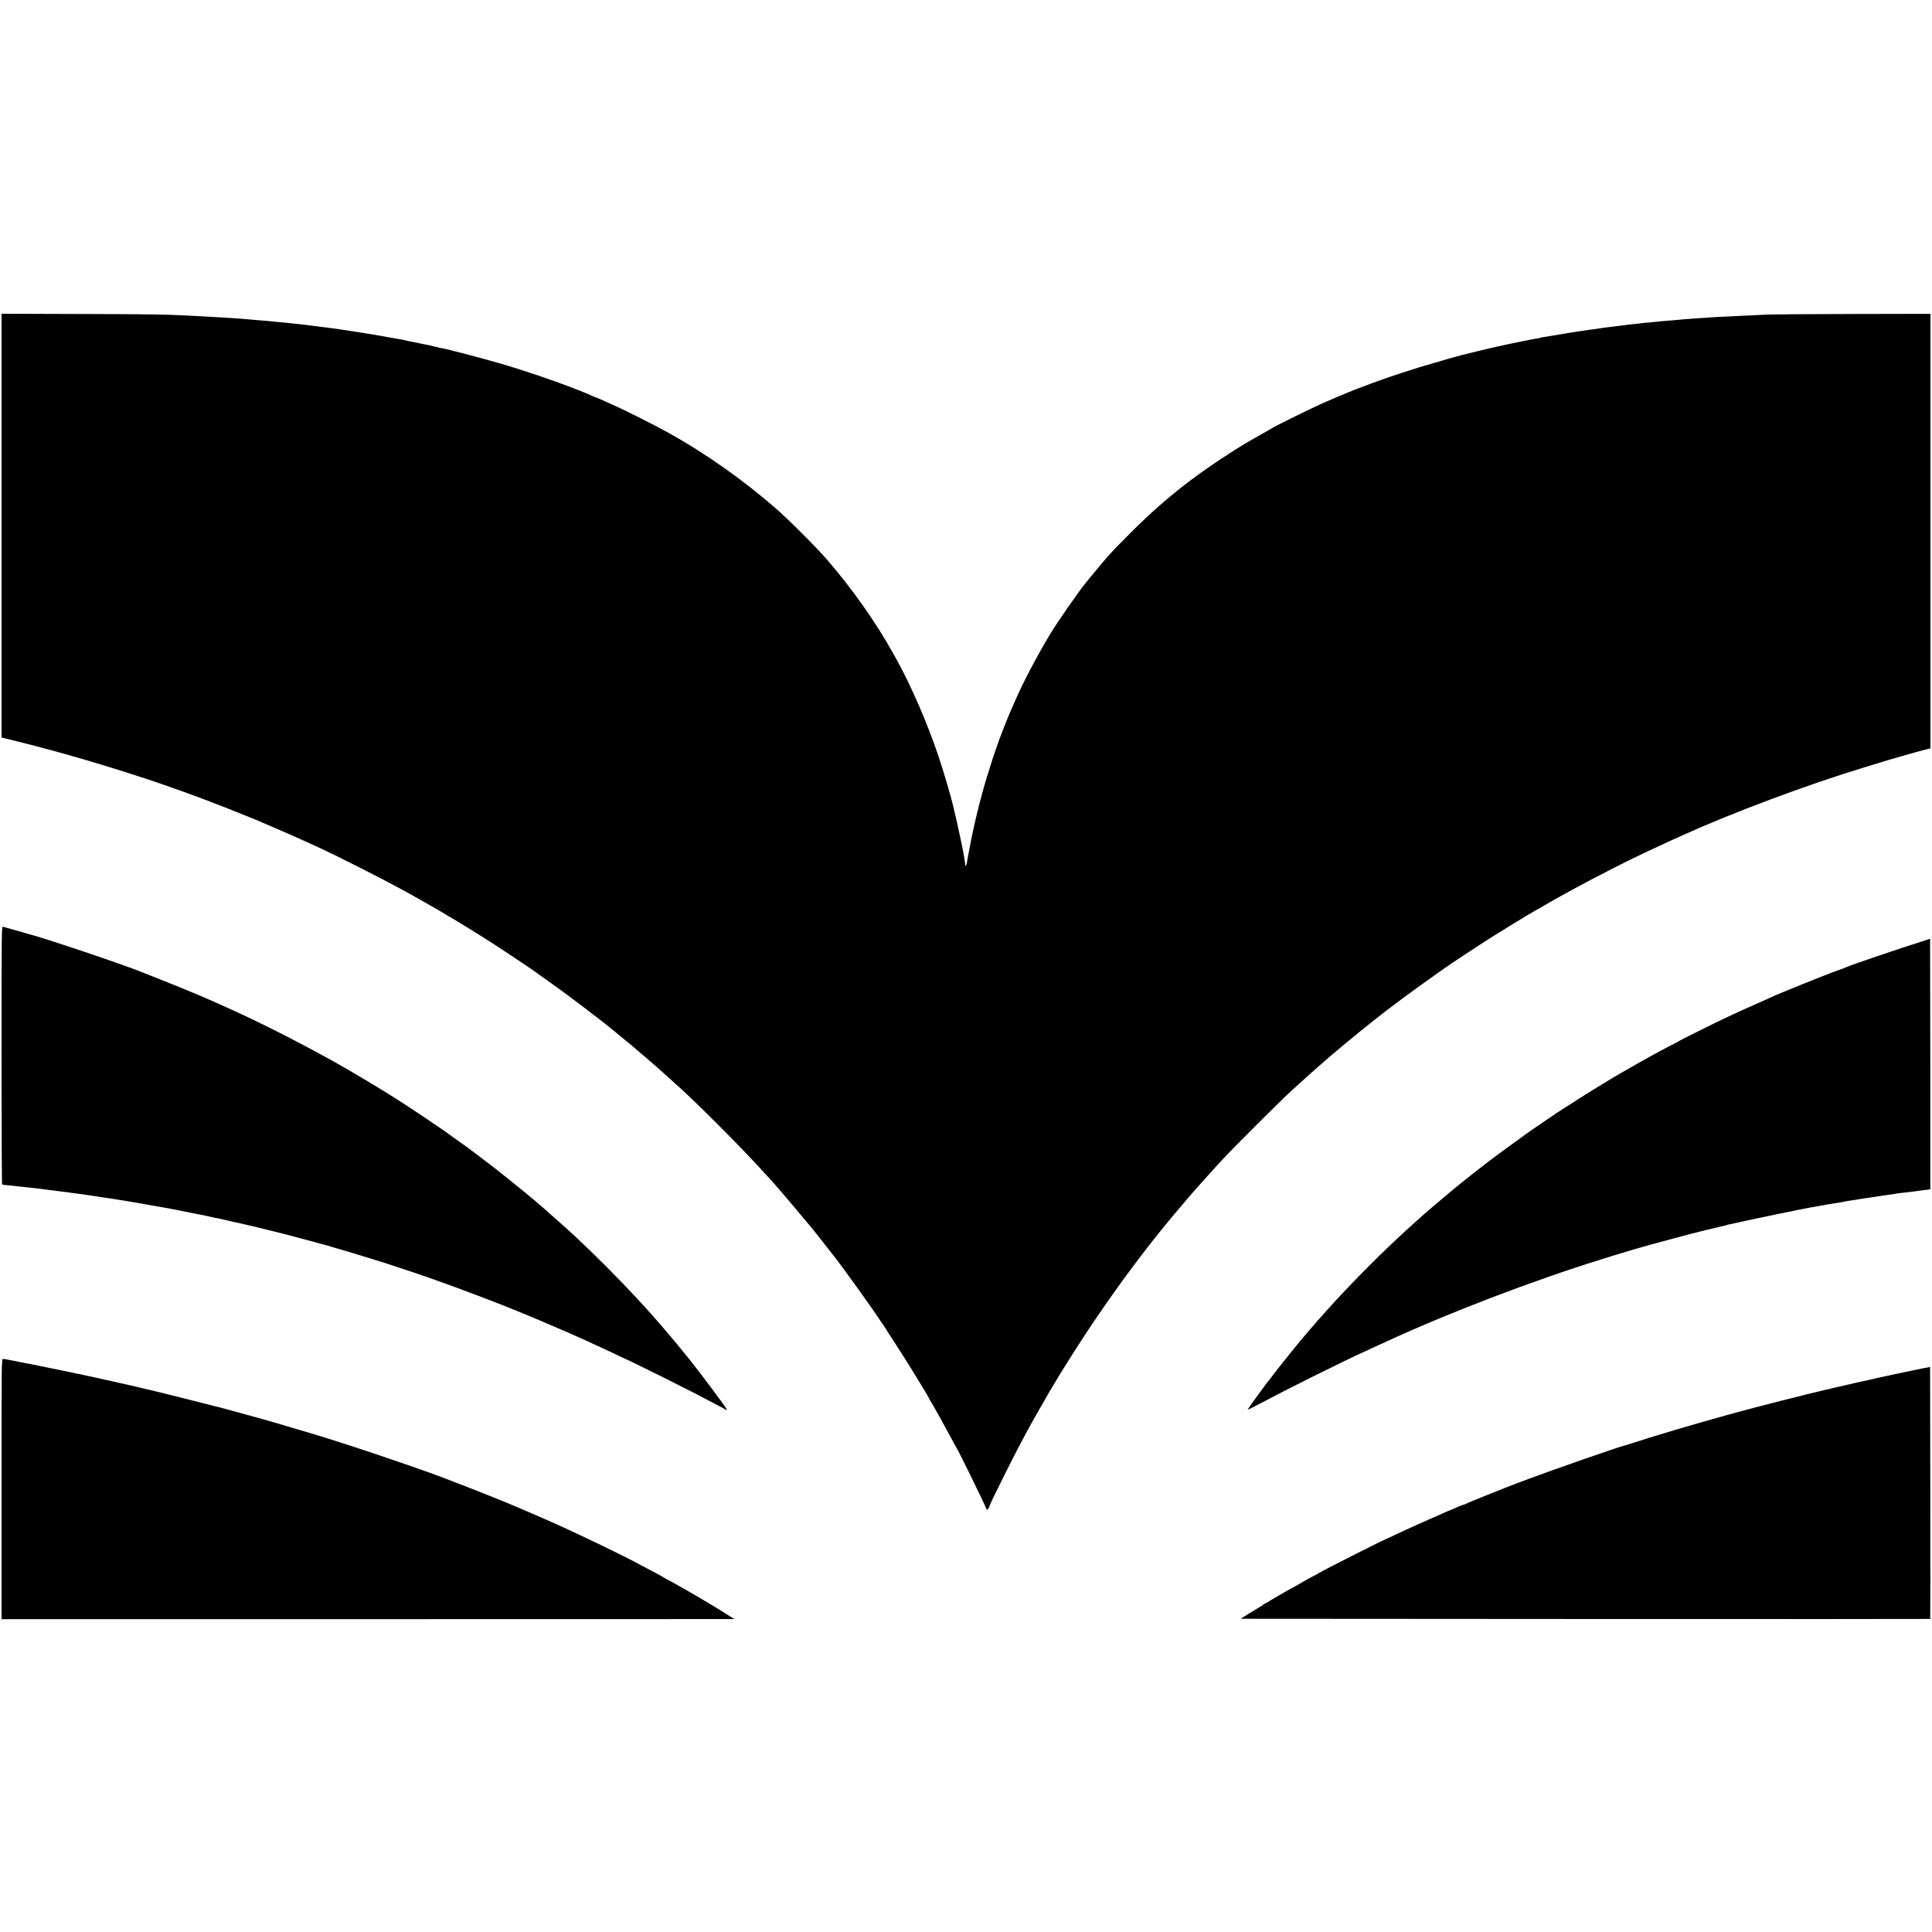
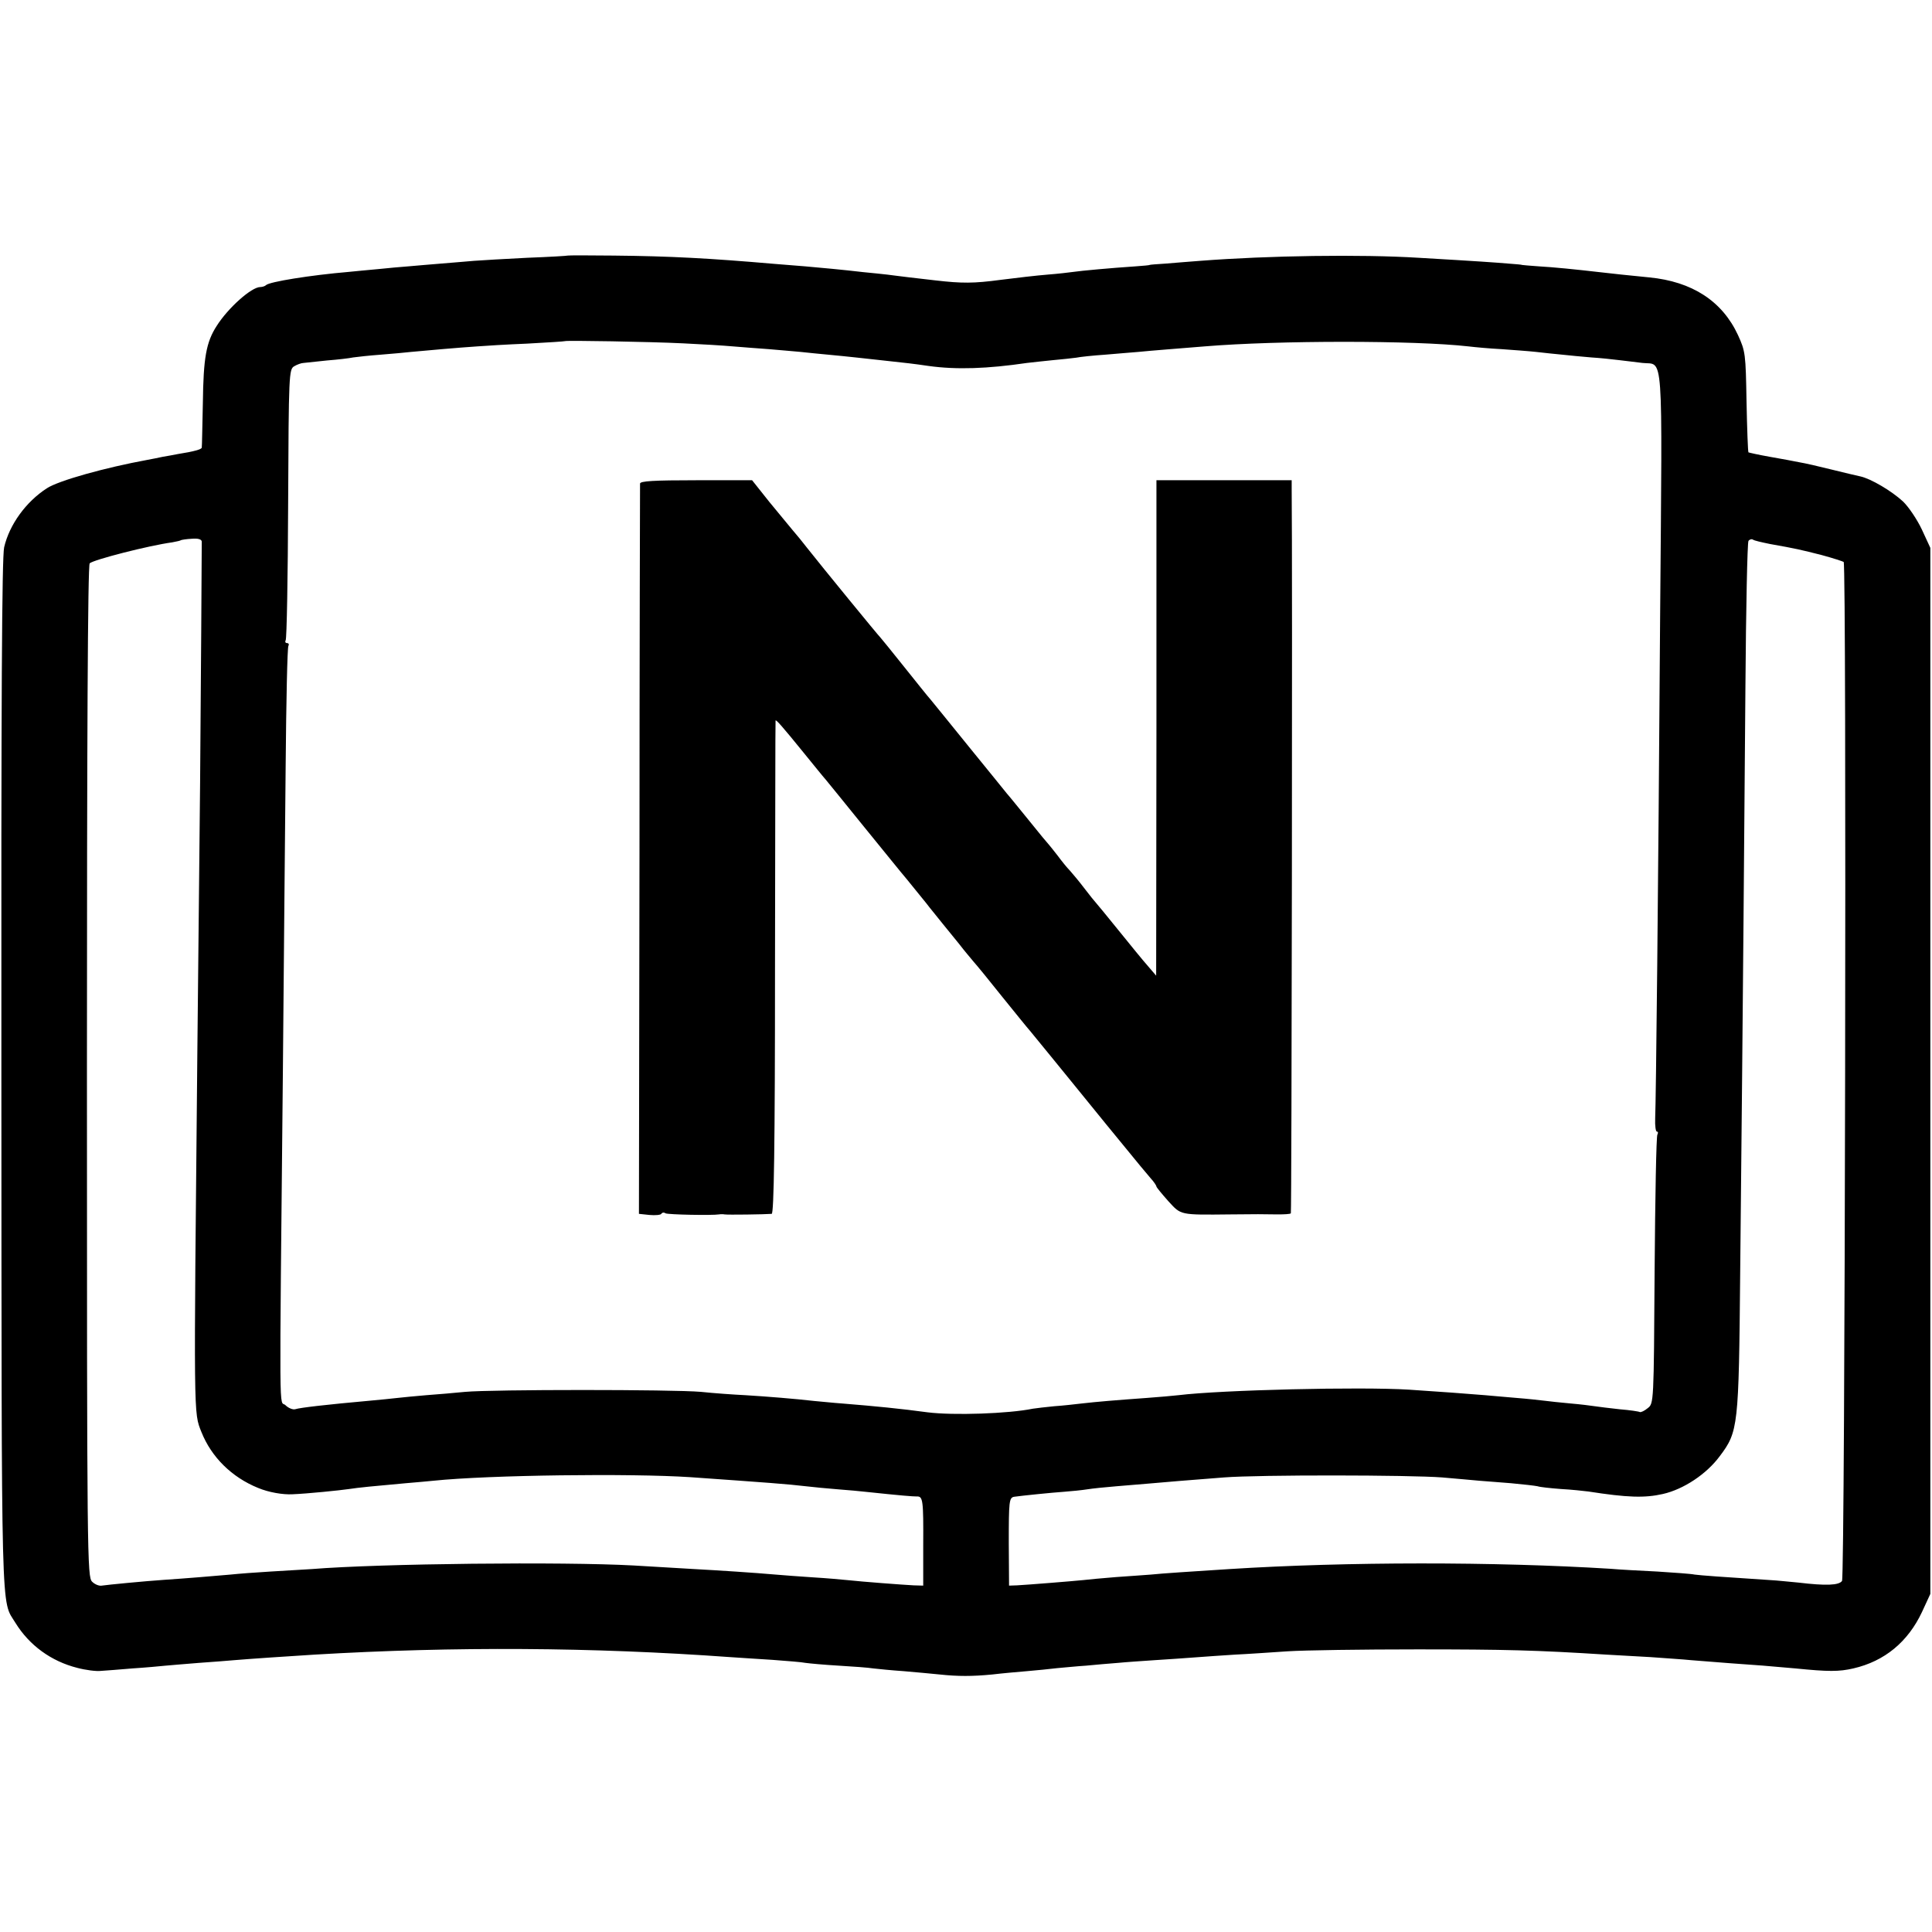
- <svg xmlns="http://www.w3.org/2000/svg" version="1.0" width="2532pt" height="2532pt" viewBox="0 0 2532 2532" preserveAspectRatio="xMidYMid meet">
-   <g transform="translate(0,2532) scale(0.1,-0.1)" fill="#000000" stroke="none">
-     <path d="M20 18431 l0 -2776 192 -48 c168 -41 379 -96 543 -142 28 -8 91 -25 140 -39 215 -59 727 -215 925 -282 41 -14 82 -27 90 -29 18 -4 477 -163 505 -175 11 -5 47 -18 80 -30 33 -11 67 -24 75 -27 8 -3 17 -7 20 -7 10 -3 312 -118 355 -136 11 -5 101 -40 200 -80 99 -39 189 -75 200 -80 11 -5 101 -44 200 -86 170 -72 374 -162 530 -234 39 -18 95 -44 125 -57 163 -74 796 -393 1000 -505 36 -19 101 -55 145 -78 117 -64 476 -270 507 -291 14 -11 28 -19 31 -19 7 0 375 -226 537 -330 158 -101 592 -391 600 -400 3 -3 70 -52 150 -107 235 -165 701 -518 865 -654 11 -10 74 -61 140 -115 66 -54 122 -100 125 -103 4 -5 66 -58 160 -137 69 -58 288 -251 310 -273 15 -15 44 -41 65 -60 230 -196 895 -862 1181 -1181 27 -30 58 -64 69 -75 39 -39 282 -322 412 -480 73 -88 139 -167 147 -175 7 -8 66 -82 131 -165 64 -82 124 -159 133 -170 95 -115 517 -701 630 -875 19 -30 38 -57 42 -60 3 -3 9 -12 13 -20 4 -8 54 -87 112 -175 145 -219 447 -709 478 -775 4 -8 15 -28 26 -45 42 -69 187 -331 266 -480 32 -61 61 -114 66 -120 25 -34 389 -780 389 -798 0 -15 31 16 34 34 4 21 63 144 205 429 146 291 250 490 356 680 23 41 53 95 67 120 14 25 46 80 72 123 25 43 46 80 46 82 0 2 51 89 114 193 481 800 1051 1601 1602 2252 149 176 213 251 240 280 17 19 75 85 129 145 54 61 113 126 131 145 18 19 66 71 106 115 102 112 763 772 877 875 52 47 106 96 121 110 15 14 62 57 106 96 68 61 123 110 298 262 84 72 287 241 411 341 77 61 147 117 155 124 164 133 531 406 775 577 94 66 175 123 180 127 26 21 494 329 605 398 161 101 425 262 470 288 19 11 49 28 65 38 17 11 37 22 45 26 8 4 58 32 110 63 103 61 126 74 390 218 288 156 687 360 895 457 44 21 118 55 165 77 113 53 194 91 255 118 28 12 75 33 105 47 649 294 1620 657 2378 888 301 92 340 104 467 140 72 20 159 45 195 55 36 10 79 22 95 26 17 4 32 8 35 9 3 1 20 5 38 9 l32 8 0 2848 0 2847 -1007 -2 c-555 -1 -1064 -5 -1133 -8 -501 -23 -521 -24 -650 -31 -150 -9 -250 -16 -317 -21 -35 -3 -93 -7 -130 -10 -38 -3 -86 -8 -108 -10 -22 -2 -76 -7 -120 -10 -44 -3 -93 -7 -110 -10 -16 -2 -66 -7 -110 -11 -44 -3 -88 -8 -97 -9 -9 -2 -48 -7 -85 -10 -37 -4 -79 -8 -93 -10 -14 -2 -50 -6 -80 -10 -30 -4 -66 -8 -80 -10 -14 -2 -50 -7 -80 -10 -30 -3 -66 -8 -80 -10 -44 -6 -114 -16 -141 -21 -15 -2 -47 -6 -70 -9 -24 -3 -73 -10 -109 -16 -75 -11 -65 -10 -270 -44 -85 -14 -171 -28 -190 -31 -19 -3 -43 -7 -52 -10 -20 -6 -44 -11 -94 -18 -22 -4 -115 -23 -209 -42 -93 -20 -177 -37 -185 -39 -110 -22 -579 -135 -645 -156 -16 -5 -133 -38 -260 -75 -252 -72 -626 -194 -836 -274 -74 -29 -138 -53 -144 -54 -5 -2 -21 -8 -35 -13 -14 -6 -59 -24 -100 -41 -100 -40 -274 -114 -385 -164 -94 -42 -532 -257 -575 -282 -14 -8 -101 -58 -195 -111 -93 -53 -179 -101 -190 -108 -622 -380 -1055 -716 -1515 -1177 -267 -267 -294 -296 -588 -655 -96 -117 -375 -519 -469 -675 -170 -281 -368 -658 -466 -890 -9 -19 -34 -77 -57 -129 -22 -51 -54 -130 -71 -175 -17 -44 -35 -90 -40 -101 -15 -34 -129 -358 -133 -380 -1 -5 -14 -46 -28 -90 -82 -250 -173 -601 -234 -900 -2 -11 -6 -31 -9 -45 -3 -14 -12 -63 -21 -110 -9 -47 -18 -94 -20 -105 -3 -11 -7 -38 -10 -60 -7 -47 -24 -71 -25 -35 0 14 -2 32 -4 40 -1 8 -5 33 -9 55 -3 22 -10 60 -15 85 -5 25 -19 95 -32 155 -18 91 -77 352 -94 418 -3 9 -7 26 -9 37 -22 97 -124 444 -187 630 -138 414 -354 913 -534 1239 -23 42 -55 99 -70 126 -219 394 -529 832 -855 1209 -147 169 -497 520 -675 675 -419 366 -922 721 -1390 981 -215 119 -544 285 -745 375 -58 26 -129 58 -158 71 -29 13 -55 24 -57 24 -3 0 -27 9 -53 21 -78 35 -83 37 -192 80 -315 123 -698 254 -1044 354 -215 62 -656 178 -726 190 -19 3 -60 12 -90 20 -30 8 -66 16 -80 19 -14 2 -36 7 -50 10 -14 3 -36 8 -50 10 -14 2 -45 9 -70 15 -25 5 -61 13 -80 16 -19 3 -51 10 -70 15 -19 5 -48 11 -65 13 -16 3 -95 17 -175 31 -80 14 -160 28 -177 31 -76 12 -92 15 -178 29 -49 8 -155 24 -235 36 -140 20 -162 23 -260 35 -25 3 -61 7 -80 10 -33 4 -68 9 -157 20 -21 2 -63 7 -93 10 -30 3 -71 8 -90 10 -73 8 -242 24 -310 30 -25 2 -74 6 -110 9 -166 15 -272 24 -395 31 -38 2 -108 6 -155 9 -47 3 -132 8 -190 11 -58 3 -154 8 -215 11 -284 14 -457 16 -1397 19 l-1008 3 0 -2777z" />
-     <path d="M20 11490 c0 -929 3 -1691 8 -1693 4 -3 43 -8 86 -12 43 -4 86 -8 95 -10 9 -1 50 -6 91 -10 41 -4 89 -9 105 -11 17 -2 51 -6 77 -9 26 -2 60 -7 75 -9 16 -2 53 -7 84 -11 31 -3 65 -7 75 -9 11 -2 48 -7 84 -11 36 -4 72 -8 80 -10 8 -1 40 -6 70 -10 58 -7 59 -7 185 -25 88 -13 89 -13 225 -34 110 -17 161 -25 210 -32 59 -9 380 -64 460 -79 41 -8 91 -16 110 -19 19 -3 80 -14 135 -25 55 -11 111 -22 125 -25 14 -2 59 -11 100 -20 41 -8 86 -17 100 -20 75 -14 137 -27 169 -35 20 -6 50 -12 66 -14 17 -3 53 -10 80 -17 28 -6 57 -13 65 -15 8 -2 45 -10 81 -19 37 -8 79 -17 93 -20 14 -3 34 -7 44 -10 9 -3 28 -7 42 -10 14 -2 117 -27 230 -55 113 -29 214 -54 226 -56 11 -3 72 -18 135 -35 63 -17 121 -33 129 -35 23 -5 156 -41 240 -65 41 -11 86 -23 99 -26 14 -3 28 -7 33 -10 4 -3 40 -13 80 -24 63 -16 264 -78 626 -190 94 -30 475 -156 502 -167 8 -3 20 -7 25 -9 12 -3 213 -75 390 -139 221 -80 743 -281 830 -320 17 -7 64 -27 105 -43 118 -47 578 -245 715 -307 28 -12 73 -33 100 -45 106 -48 373 -173 620 -290 128 -61 608 -301 775 -387 290 -151 396 -206 404 -214 21 -19 26 -8 9 19 -50 78 -356 486 -482 642 -91 112 -225 276 -230 280 -3 3 -28 32 -55 65 -28 33 -68 80 -90 105 -23 25 -61 69 -86 98 -25 29 -63 72 -85 96 -22 24 -83 90 -135 147 -222 241 -545 566 -811 814 -73 69 -399 359 -443 396 -17 13 -48 40 -70 60 -122 106 -574 469 -646 519 -19 13 -37 27 -40 30 -3 4 -41 33 -85 65 -44 32 -82 61 -85 64 -3 3 -18 15 -35 27 -48 33 -259 184 -276 197 -28 22 -72 52 -199 137 -69 47 -129 88 -135 92 -9 7 -105 70 -305 200 -201 130 -658 403 -880 525 -471 259 -932 493 -1310 663 -58 26 -127 57 -155 70 -107 48 -136 61 -310 135 -99 42 -295 122 -435 177 -140 55 -264 104 -275 109 -197 83 -1293 453 -1470 495 -5 2 -82 23 -170 49 -88 25 -168 48 -177 50 -17 4 -18 -82 -18 -1685z" />
-     <path d="M25240 12999 c-395 -126 -969 -321 -1045 -355 -16 -8 -61 -25 -100 -38 -147 -51 -824 -324 -884 -356 -9 -5 -88 -40 -176 -79 -88 -38 -205 -91 -260 -116 -55 -26 -136 -64 -180 -84 -109 -51 -579 -285 -585 -291 -3 -3 -36 -22 -75 -41 -123 -62 -383 -204 -565 -309 -36 -21 -81 -47 -100 -57 -121 -68 -503 -302 -644 -395 -49 -32 -90 -58 -92 -58 -6 0 -522 -349 -549 -372 -5 -5 -86 -64 -180 -131 -226 -163 -379 -280 -660 -504 -33 -27 -121 -99 -125 -103 -3 -3 -59 -50 -125 -105 -625 -522 -1288 -1184 -1826 -1825 -106 -126 -350 -431 -404 -505 -16 -22 -31 -42 -35 -45 -15 -14 -280 -378 -280 -385 0 -3 55 24 123 59 271 143 425 222 692 355 266 133 654 321 660 321 2 0 60 27 130 60 70 33 128 60 130 60 2 0 41 17 87 39 793 368 1919 799 2813 1076 83 25 161 50 175 55 20 8 405 121 460 135 8 3 125 34 260 70 135 37 252 68 260 70 8 2 96 24 195 49 99 24 192 47 208 50 71 15 81 17 87 21 4 2 20 7 36 9 16 3 90 19 164 36 139 32 827 174 890 184 38 6 193 33 225 40 17 3 94 16 193 31 12 2 30 6 40 9 9 2 37 7 62 10 25 3 54 8 65 10 30 5 96 16 130 21 17 2 48 6 70 10 153 24 226 35 270 40 28 3 57 7 65 10 8 2 40 7 70 10 30 3 66 7 80 9 14 2 52 7 85 10 33 4 69 9 80 11 11 2 47 7 80 10 33 4 61 8 63 9 1 2 1 741 0 1643 l-3 1640 -55 -18z" />
-     <path d="M20 5805 l0 -1705 4803 0 4802 1 -55 34 c-30 19 -60 38 -66 42 -5 4 -21 14 -35 22 -13 8 -82 50 -154 94 -153 93 -561 327 -570 327 -4 0 -19 8 -33 18 -15 11 -81 47 -147 82 -66 35 -143 75 -170 90 -208 114 -795 398 -1160 560 -121 54 -308 135 -415 180 -107 45 -208 87 -225 95 -48 21 -618 246 -635 250 -3 1 -16 6 -30 12 -260 107 -1292 459 -1770 603 -246 74 -632 188 -660 195 -8 2 -71 19 -140 39 -118 33 -203 56 -225 62 -5 1 -37 10 -70 19 -82 23 -202 55 -245 65 -19 5 -195 49 -391 99 -196 50 -367 92 -380 95 -13 2 -73 16 -134 31 -168 40 -267 64 -295 69 -14 3 -34 7 -45 10 -60 14 -343 77 -360 80 -11 2 -65 14 -120 26 -121 26 -85 18 -405 84 -146 30 -278 57 -295 60 -16 2 -66 12 -110 21 -44 9 -91 18 -105 21 -14 2 -47 9 -73 14 -26 6 -57 10 -67 10 -20 0 -20 -21 -20 -1705z" />
-     <path d="M25260 7398 c-19 -4 -50 -9 -67 -12 -18 -3 -54 -11 -80 -17 -27 -6 -59 -13 -73 -15 -14 -3 -110 -23 -215 -45 -104 -23 -197 -43 -208 -45 -10 -2 -26 -5 -35 -8 -9 -3 -28 -7 -42 -10 -35 -6 -387 -86 -620 -141 -297 -70 -869 -216 -1140 -290 -8 -2 -80 -22 -160 -44 -395 -108 -947 -272 -1275 -379 -27 -9 -54 -17 -60 -18 -68 -15 -949 -322 -1255 -437 -36 -14 -102 -38 -147 -55 -178 -67 -669 -265 -678 -273 -5 -5 -15 -9 -23 -9 -8 0 -43 -13 -79 -30 -35 -16 -66 -30 -69 -30 -2 0 -26 -10 -52 -21 -26 -12 -60 -27 -77 -34 -197 -85 -436 -192 -623 -281 -74 -35 -136 -64 -138 -64 -13 0 -822 -410 -849 -430 -5 -4 -41 -24 -80 -44 -38 -20 -77 -41 -85 -46 -26 -17 -263 -150 -267 -150 -1 0 -31 -17 -65 -38 -35 -21 -70 -41 -78 -45 -8 -4 -44 -25 -79 -47 -34 -22 -67 -40 -71 -40 -5 0 -10 -3 -12 -7 -1 -5 -15 -15 -31 -23 -15 -8 -82 -49 -148 -90 l-120 -75 4517 -3 c2485 -1 4519 -1 4521 1 2 2 2 746 1 1653 l-3 1650 -35 -8z" />
+ <svg xmlns="http://www.w3.org/2000/svg" version="1.0" width="700pt" height="700pt" viewBox="0 0 700 700" preserveAspectRatio="xMidYMid meet">
+   <g transform="translate(0,700) scale(0.1,-0.1)" fill="#000000" stroke="none">
+     <path d="M2057 6074 c-1 -1 -67 -5 -147 -8 -80 -4 -166 -9 -192 -11 -26 -2 -80 -7 -120 -10 -40 -3 -93 -8 -118 -10 -25 -2 -74 -6 -110 -10 -36 -3 -83 -8 -105 -10 -141 -12 -289 -36 -301 -48 -4 -4 -14 -7 -21 -7 -32 0 -117 -76 -158 -141 -38 -59 -48 -115 -50 -279 -2 -85 -3 -158 -4 -162 -1 -6 -28 -14 -86 -23 -16 -3 -41 -8 -55 -10 -14 -3 -38 -8 -55 -11 -153 -28 -322 -75 -365 -103 -76 -49 -136 -132 -155 -214 -8 -39 -11 -530 -10 -1917 1 -2010 -2 -1893 51 -1980 50 -81 129 -139 224 -163 30 -8 69 -13 85 -11 17 1 68 5 115 9 47 3 101 8 120 10 19 2 73 6 120 10 47 3 105 8 130 10 46 4 207 15 290 20 506 30 1006 27 1505 -9 33 -2 102 -7 154 -10 52 -4 106 -8 120 -11 14 -2 68 -7 120 -10 51 -3 107 -7 125 -10 17 -2 67 -7 111 -10 44 -4 103 -9 130 -12 66 -7 117 -7 190 0 33 4 89 9 125 12 36 3 85 8 110 11 25 2 72 7 105 9 33 3 85 8 115 10 30 3 91 7 135 10 44 3 109 7 145 10 36 3 101 7 145 10 44 2 130 8 190 12 61 4 272 7 470 7 319 0 433 -3 685 -19 36 -2 108 -6 160 -9 52 -4 118 -8 146 -11 28 -2 91 -7 140 -11 101 -7 140 -10 239 -19 120 -12 158 -12 210 0 113 26 198 96 249 205 l30 65 0 1895 0 1895 -31 67 c-17 36 -48 82 -68 101 -41 38 -117 83 -155 91 -14 3 -61 14 -105 25 -44 11 -96 23 -115 26 -19 4 -68 13 -108 20 -40 7 -75 15 -77 16 -2 2 -5 85 -7 184 -3 173 -4 182 -31 241 -57 123 -166 194 -322 209 -71 7 -139 14 -180 19 -87 10 -166 18 -220 21 -33 2 -60 5 -60 5 0 1 -22 3 -50 5 -48 4 -102 8 -325 21 -210 13 -545 8 -791 -11 -36 -3 -93 -7 -125 -10 -32 -2 -59 -4 -59 -5 0 -1 -22 -3 -50 -5 -90 -6 -199 -16 -225 -20 -14 -2 -56 -7 -95 -10 -38 -3 -115 -12 -170 -19 -97 -13 -140 -13 -235 -2 -24 3 -67 8 -95 11 -27 3 -63 8 -80 10 -16 2 -56 6 -87 9 -32 4 -83 9 -113 12 -31 3 -75 7 -98 9 -23 2 -73 6 -112 9 -232 20 -375 28 -583 30 -89 1 -163 1 -165 0z m418 -318 c66 -3 147 -8 180 -11 33 -3 92 -7 130 -10 39 -3 90 -8 115 -10 25 -3 70 -7 100 -10 76 -7 135 -14 200 -21 91 -10 103 -11 165 -20 101 -14 213 -10 356 11 19 2 61 7 93 10 33 3 71 7 85 9 14 3 62 8 106 11 44 4 98 8 120 10 38 4 154 13 240 20 266 22 761 22 955 0 25 -3 79 -8 120 -10 41 -3 98 -7 125 -10 28 -3 70 -8 95 -10 25 -3 72 -7 105 -10 33 -2 79 -7 103 -10 23 -3 61 -7 83 -10 77 -9 72 71 64 -910 -7 -1025 -15 -1760 -18 -1828 -1 -26 2 -47 6 -47 5 0 5 -5 2 -11 -4 -5 -8 -227 -10 -492 -3 -481 -3 -482 -25 -499 -12 -10 -25 -16 -29 -14 -3 2 -36 7 -73 10 -37 4 -77 9 -90 11 -13 2 -52 7 -88 10 -36 3 -78 8 -95 10 -16 2 -61 7 -100 10 -38 3 -90 8 -115 10 -45 4 -182 14 -275 20 -175 11 -679 -1 -835 -20 -19 -2 -71 -7 -115 -10 -112 -8 -183 -14 -235 -20 -25 -3 -70 -8 -100 -10 -30 -3 -66 -7 -78 -9 -87 -18 -288 -25 -382 -13 -96 13 -186 22 -310 32 -30 2 -75 7 -100 9 -70 8 -168 16 -250 21 -41 2 -113 7 -160 12 -103 9 -757 9 -855 0 -38 -4 -101 -9 -140 -12 -38 -3 -86 -8 -105 -10 -19 -2 -64 -7 -100 -10 -156 -14 -252 -25 -271 -31 -8 -2 -24 4 -35 15 -23 21 -22 -105 -9 1216 3 374 8 870 10 1102 2 232 6 427 10 433 3 5 1 10 -5 10 -6 0 -8 5 -5 10 4 6 8 229 9 496 2 470 3 486 22 497 10 6 26 12 34 12 8 1 47 5 85 9 39 3 81 8 95 11 14 2 59 7 100 10 41 3 91 8 110 10 42 4 177 16 240 20 25 2 106 7 180 10 74 4 136 8 137 9 4 3 307 -2 428 -8z m-1744 -718 c0 -22 -3 -538 -6 -873 -2 -176 -6 -617 -10 -980 -13 -1338 -14 -1301 15 -1374 36 -90 109 -163 205 -202 38 -16 90 -25 125 -23 52 2 171 14 205 19 31 5 93 11 205 21 36 3 81 7 100 9 203 21 717 27 930 13 283 -20 352 -25 420 -33 25 -3 77 -8 115 -11 39 -3 84 -7 100 -9 132 -14 172 -17 187 -17 22 1 24 -13 23 -178 l0 -145 -35 1 c-39 2 -185 13 -240 19 -19 2 -75 7 -125 10 -49 3 -110 8 -135 10 -80 7 -203 15 -295 20 -49 3 -148 9 -220 13 -254 14 -918 7 -1165 -13 -30 -2 -98 -6 -150 -9 -52 -3 -117 -8 -145 -11 -56 -5 -164 -14 -240 -19 -73 -5 -207 -18 -226 -21 -9 -2 -25 4 -35 14 -18 17 -19 77 -19 1849 0 1204 3 1834 10 1841 14 13 212 64 299 76 16 3 30 6 32 8 2 1 19 4 39 5 23 2 35 -2 36 -10z m5682 -9 c96 -17 112 -21 187 -40 41 -11 77 -23 80 -25 11 -11 5 -3677 -6 -3692 -11 -16 -58 -18 -158 -6 -34 3 -79 8 -101 9 -170 11 -254 17 -275 20 -14 3 -74 7 -135 11 -60 3 -137 7 -170 10 -420 26 -954 26 -1380 -1 -125 -8 -249 -16 -285 -20 -19 -1 -76 -6 -126 -9 -50 -4 -104 -9 -120 -11 -39 -4 -201 -17 -239 -19 l-29 -1 -1 153 c0 153 1 166 20 169 28 4 136 15 180 18 28 2 66 6 85 9 19 3 67 8 105 11 39 3 93 8 120 10 57 5 139 12 270 22 129 10 672 9 790 0 55 -5 116 -10 135 -12 19 -1 71 -6 115 -9 44 -4 87 -9 96 -11 8 -3 46 -7 85 -10 38 -2 83 -7 99 -9 141 -22 204 -24 270 -9 75 17 158 72 206 137 67 89 69 106 74 663 11 1071 15 1629 19 2125 2 284 7 522 11 528 3 5 11 8 16 5 5 -4 33 -10 62 -16z" />
+     <path d="M2319 5248 c0 -7 -2 -606 -2 -1330 l-2 -1316 38 -4 c21 -2 41 0 43 4 3 5 10 6 15 2 9 -5 170 -8 194 -4 6 1 15 1 20 0 10 -2 148 0 171 2 8 1 12 243 12 892 1 490 1 893 2 895 0 7 27 -24 100 -114 36 -44 72 -89 82 -100 9 -11 71 -87 138 -170 67 -82 136 -168 155 -190 18 -22 49 -60 69 -85 19 -25 47 -58 60 -75 13 -16 41 -50 61 -75 19 -25 44 -54 53 -65 10 -11 56 -67 102 -125 47 -58 92 -114 102 -125 22 -27 136 -166 151 -185 23 -29 232 -285 249 -305 9 -11 26 -31 37 -44 12 -13 21 -27 21 -30 0 -3 20 -27 43 -53 47 -51 39 -50 227 -48 97 1 108 1 169 0 24 0 46 1 48 4 3 3 6 2366 3 2624 l0 32 -245 0 -245 0 0 -897 -1 -898 -30 35 c-17 19 -65 78 -107 130 -42 52 -79 97 -82 100 -3 3 -21 25 -40 50 -19 25 -43 54 -53 65 -11 11 -31 36 -45 55 -15 19 -29 37 -32 40 -3 3 -35 41 -70 85 -36 44 -72 89 -82 100 -9 11 -71 88 -138 170 -67 83 -129 159 -138 170 -10 11 -53 65 -97 120 -44 55 -82 102 -85 105 -6 5 -213 258 -265 324 -16 21 -40 50 -53 65 -12 14 -50 61 -85 103 l-62 78 -202 0 c-155 0 -203 -3 -204 -12z" />
  </g>
</svg>
